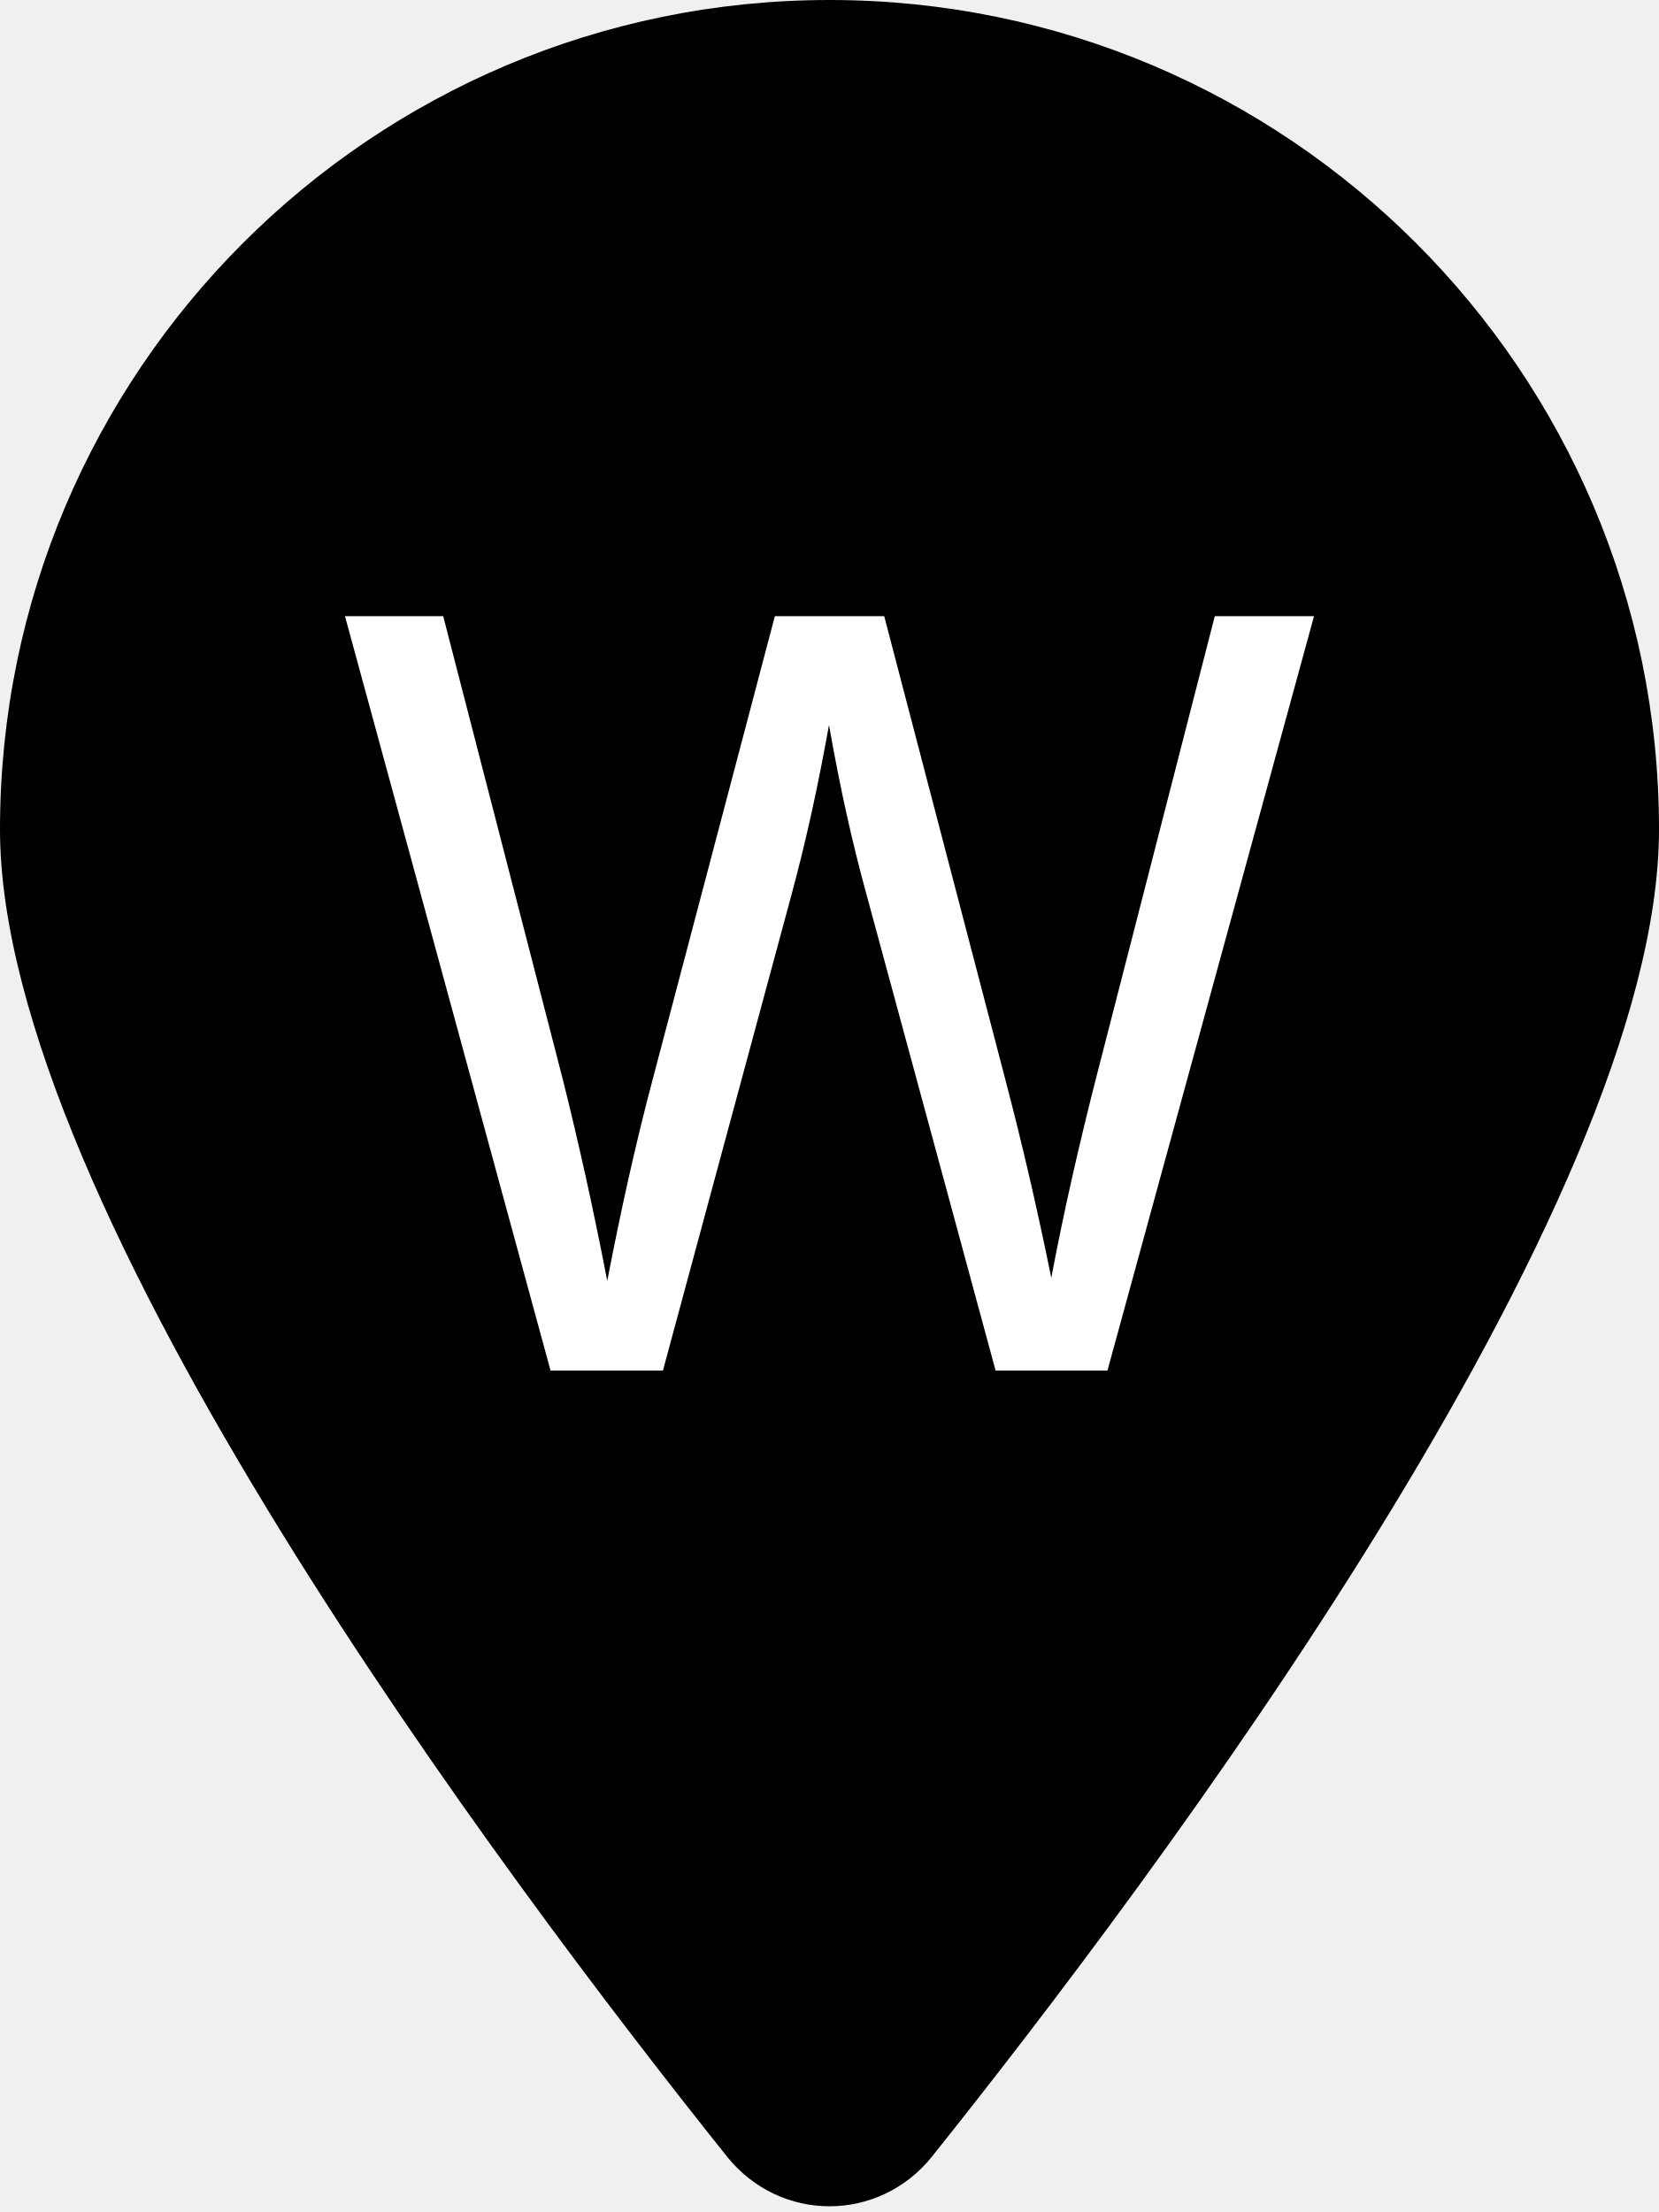
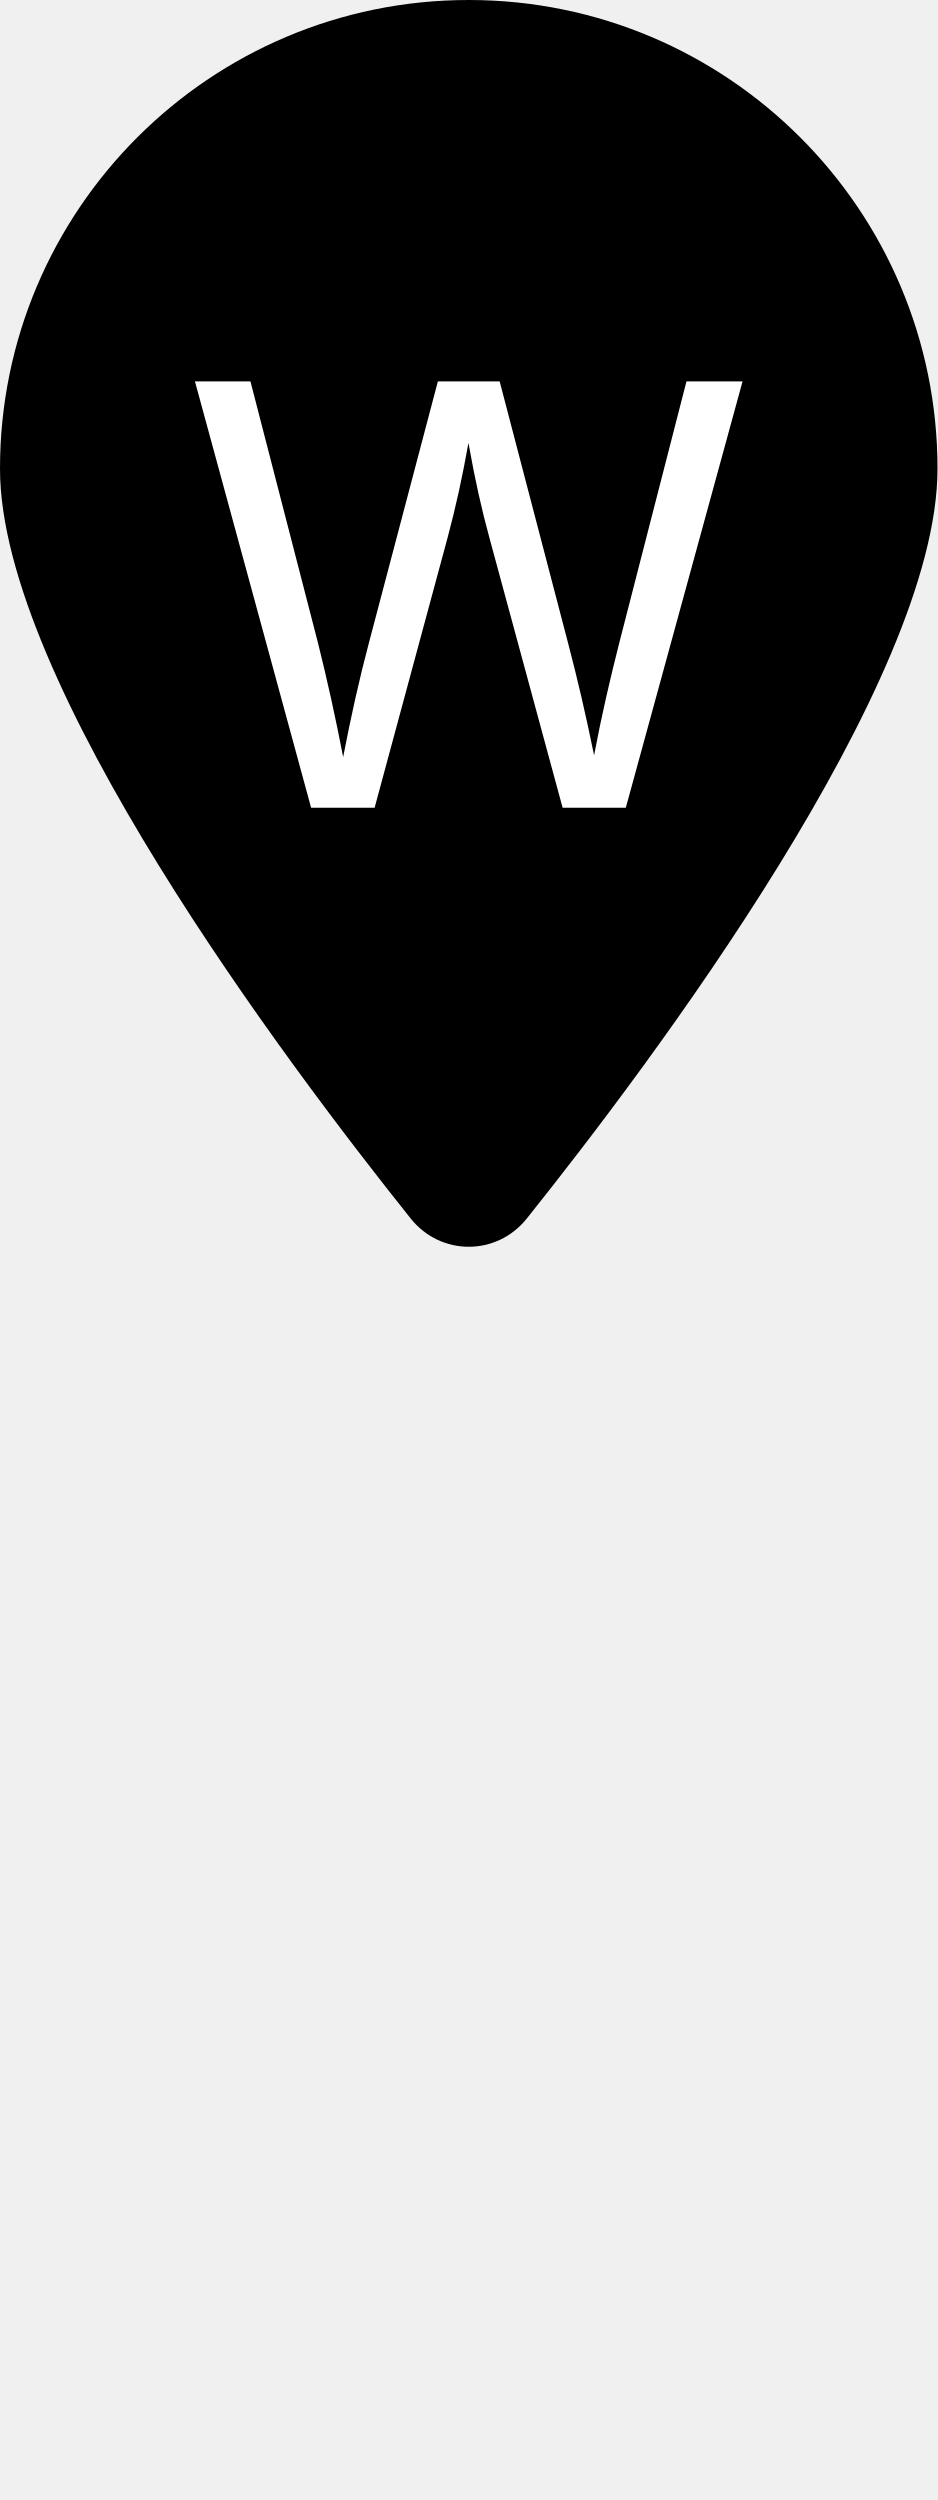
- <svg xmlns="http://www.w3.org/2000/svg" viewBox="0 0 384 512">
+ <svg xmlns="http://www.w3.org/2000/svg" viewBox="0 0 384 1024">
  <path d="M384 192c0 87.4-117 243-168.3 307.2c-12.3 15.3-35.1 15.3-47.4 0C117 435 0 279.4 0 192C0 86 86 0 192 0S384 86 384 192z" />
-   <text x="50%" y="45%" dominant-baseline="middle" text-anchor="middle" font-size="240" fill="white" font-family="Inter">W</text>
+   <text x="50%" y="244" dominant-baseline="middle" text-anchor="middle" font-size="240" fill="white" font-family="Inter">W</text>
</svg>
